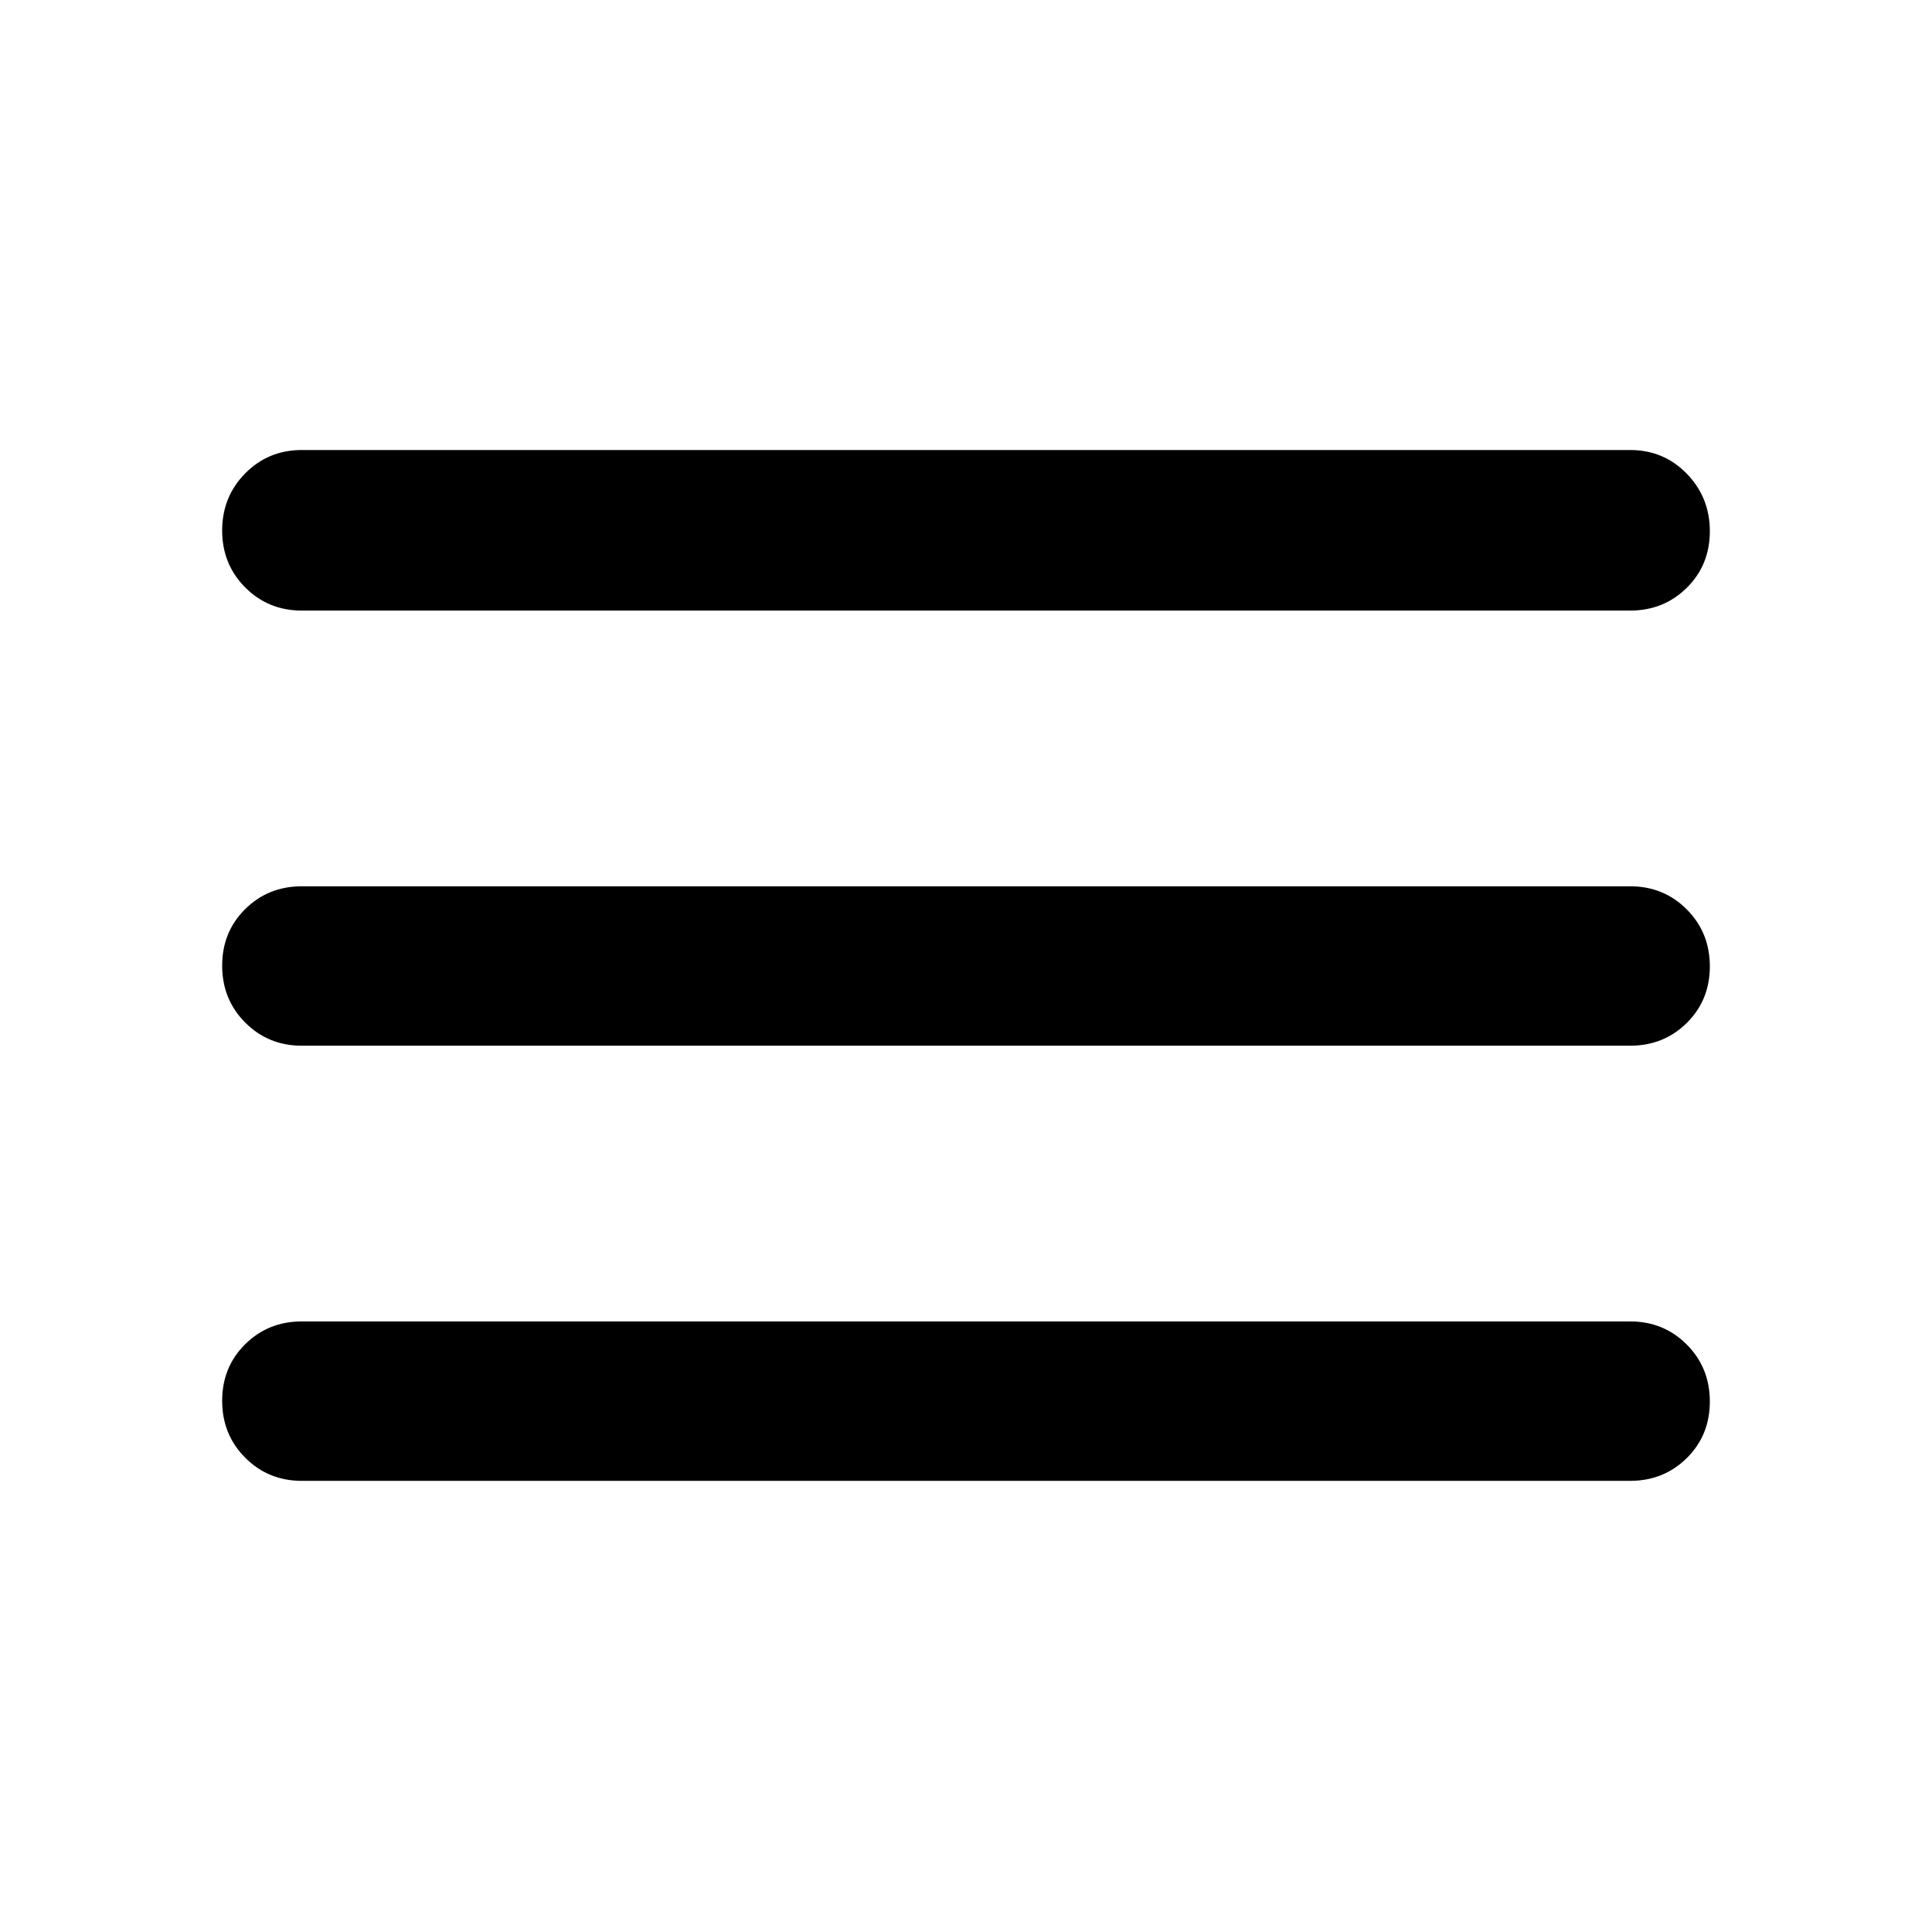
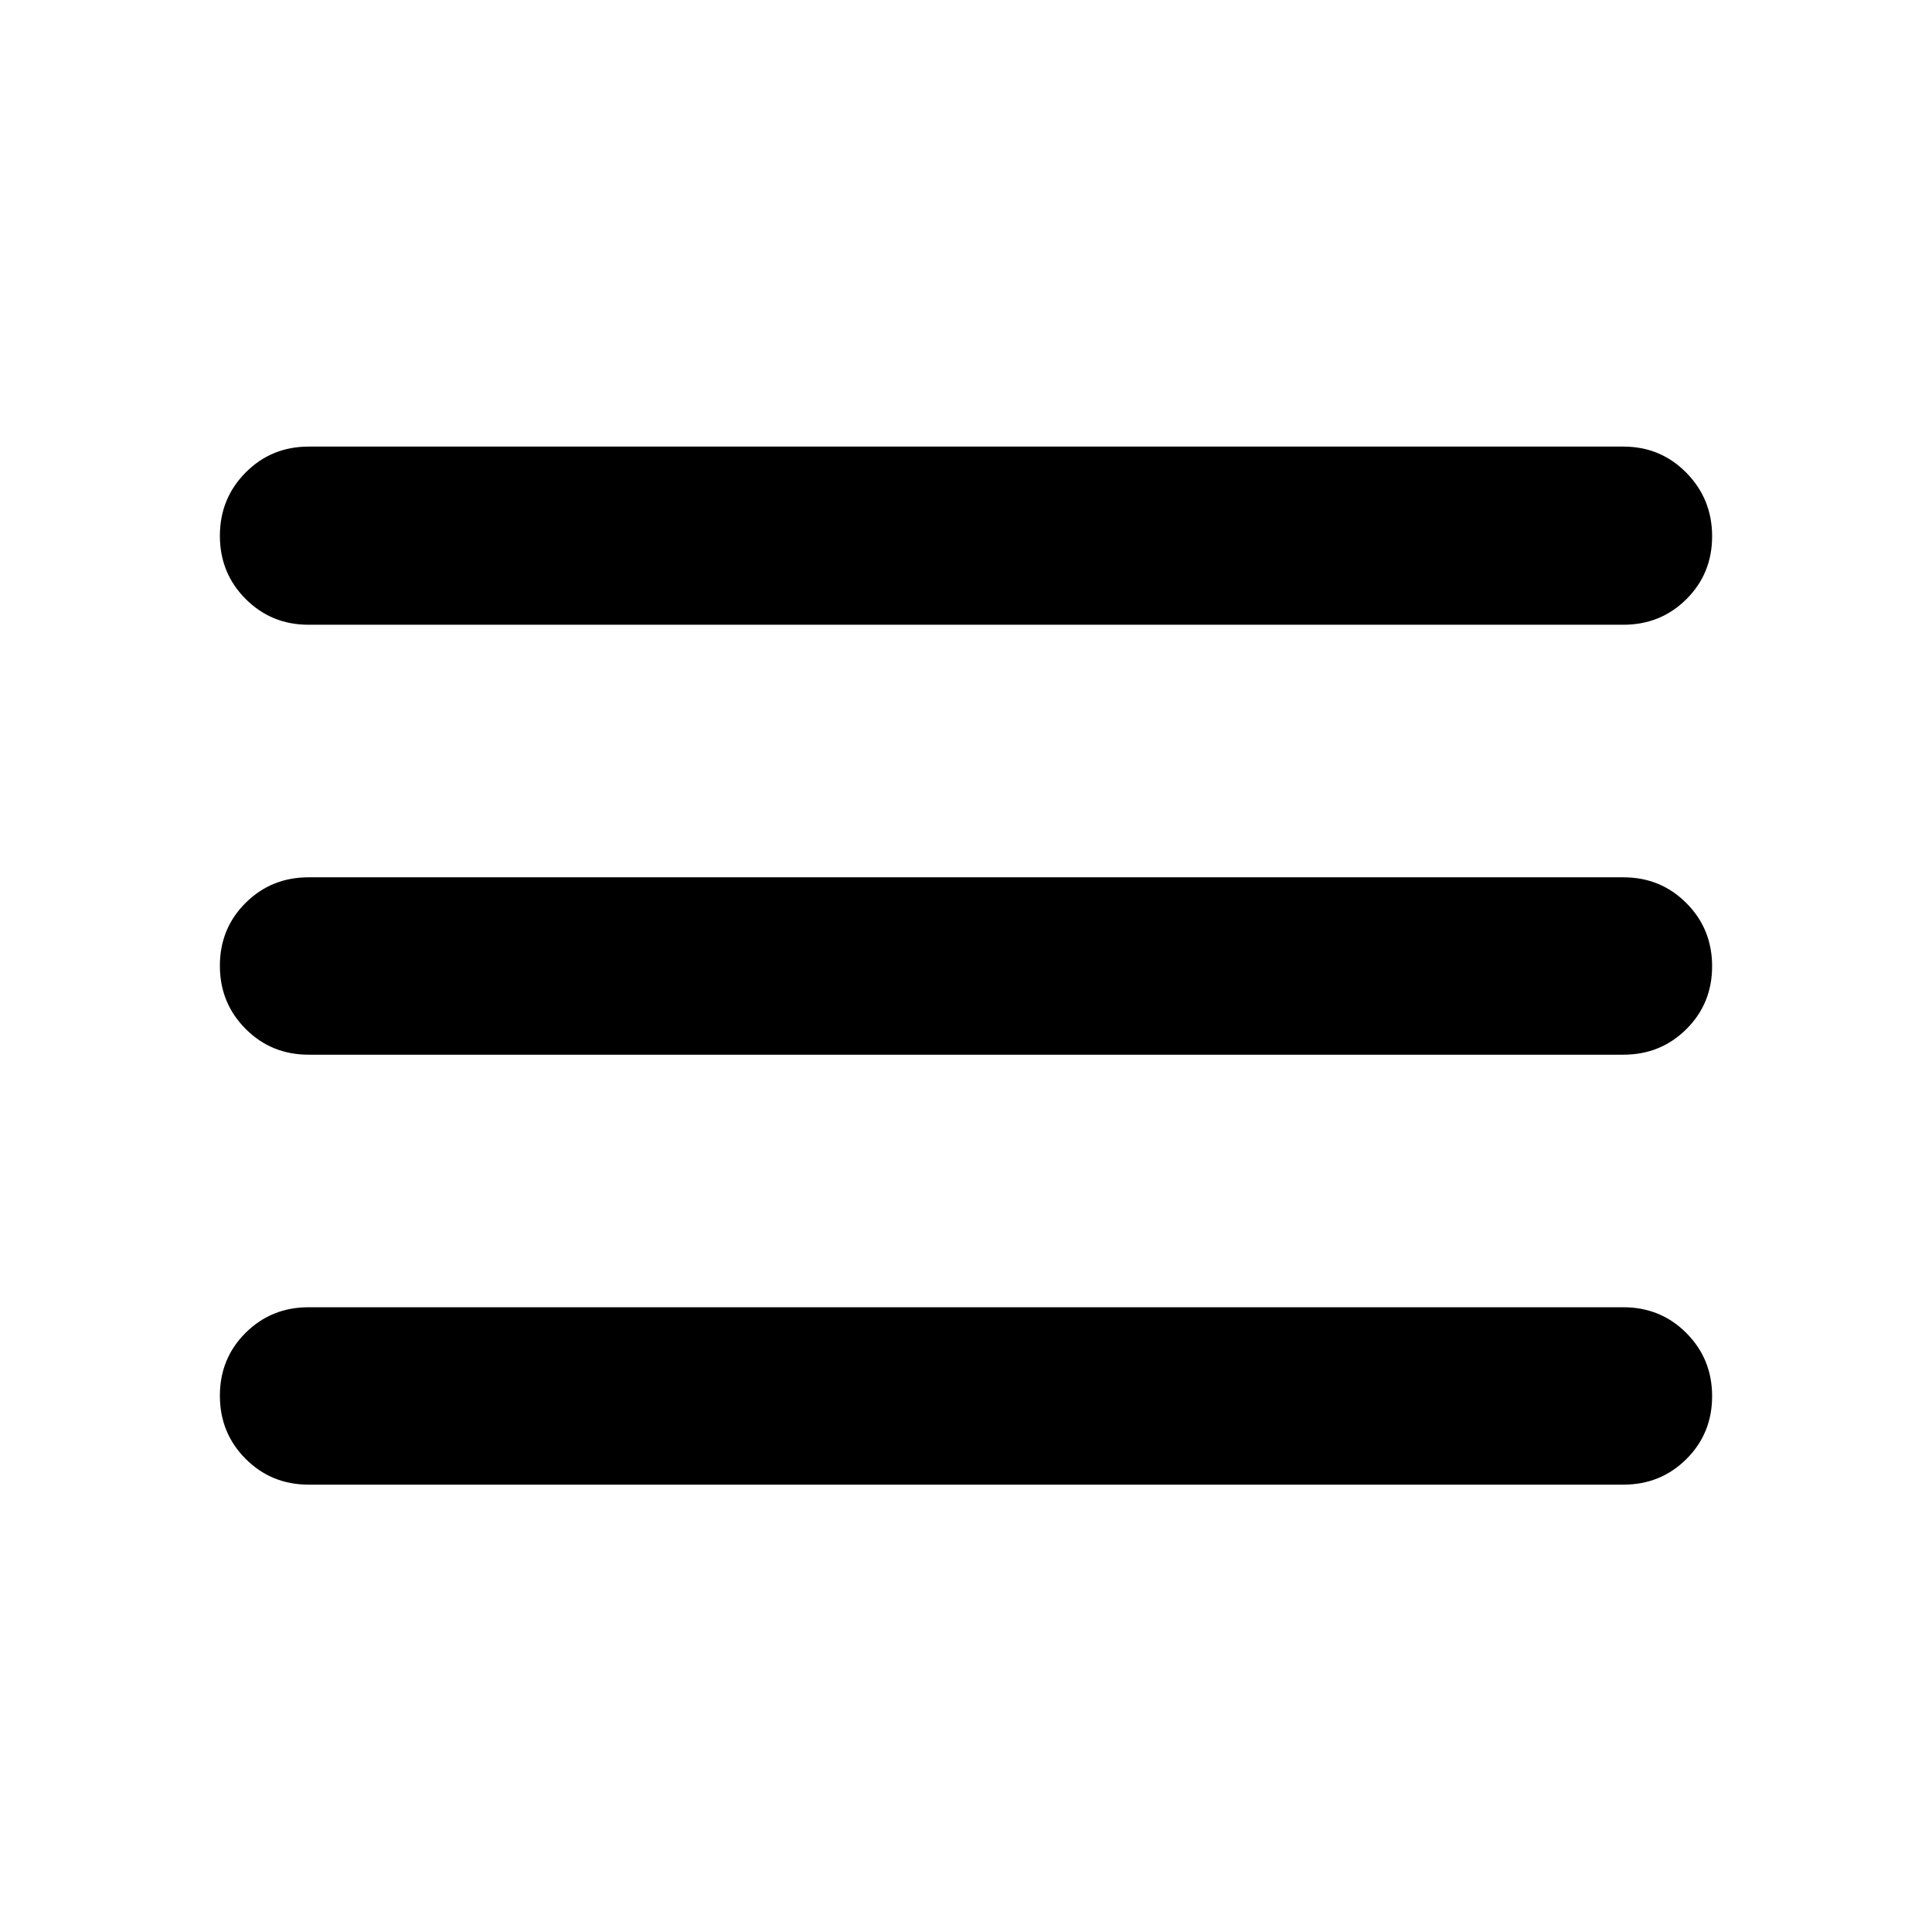
- <svg xmlns="http://www.w3.org/2000/svg" height="48" viewBox="0 -960 960 960" width="48">
-   <path d="M150-224.173q-16.707 0-28.158-11.502-11.451-11.501-11.451-28.283 0-16.781 11.451-28.107T150-303.391h660q16.707 0 28.158 11.501 11.451 11.502 11.451 28.283t-11.451 28.108Q826.707-224.173 810-224.173H150Zm0-216.218q-16.707 0-28.158-11.501-11.451-11.502-11.451-28.283 0-16.782 11.451-28.108T150-519.609h660q16.707 0 28.158 11.501 11.451 11.502 11.451 28.283 0 16.782-11.451 28.108T810-440.391H150Zm0-216.218q-16.707 0-28.158-11.501-11.451-11.502-11.451-28.283t11.451-28.39q11.451-11.609 28.158-11.609h660q16.707 0 28.158 11.784t11.451 28.566q0 16.781-11.451 28.107T810-656.609H150Z" />
+ <svg xmlns="http://www.w3.org/2000/svg" height="40" viewBox="0 -960 960 960" width="40">
+   <path d="M153.333-222.289q-18.5 0-31.286-12.82-12.787-12.82-12.787-31.37t12.787-31.253q12.786-12.703 31.286-12.703h653.334q18.5 0 31.286 12.82 12.787 12.82 12.787 31.37t-12.787 31.253q-12.786 12.703-31.286 12.703H153.333Zm0-213.638q-18.5 0-31.286-12.82-12.787-12.82-12.787-31.37t12.787-31.253q12.786-12.703 31.286-12.703h653.334q18.5 0 31.286 12.82 12.787 12.82 12.787 31.37t-12.787 31.253q-12.786 12.703-31.286 12.703H153.333Zm0-213.638q-18.5 0-31.286-12.82-12.787-12.82-12.787-31.37t12.787-31.441q12.786-12.892 31.286-12.892h653.334q18.5 0 31.286 13.009 12.787 13.008 12.787 31.558t-12.787 31.253q-12.786 12.703-31.286 12.703H153.333Z" />
</svg>
